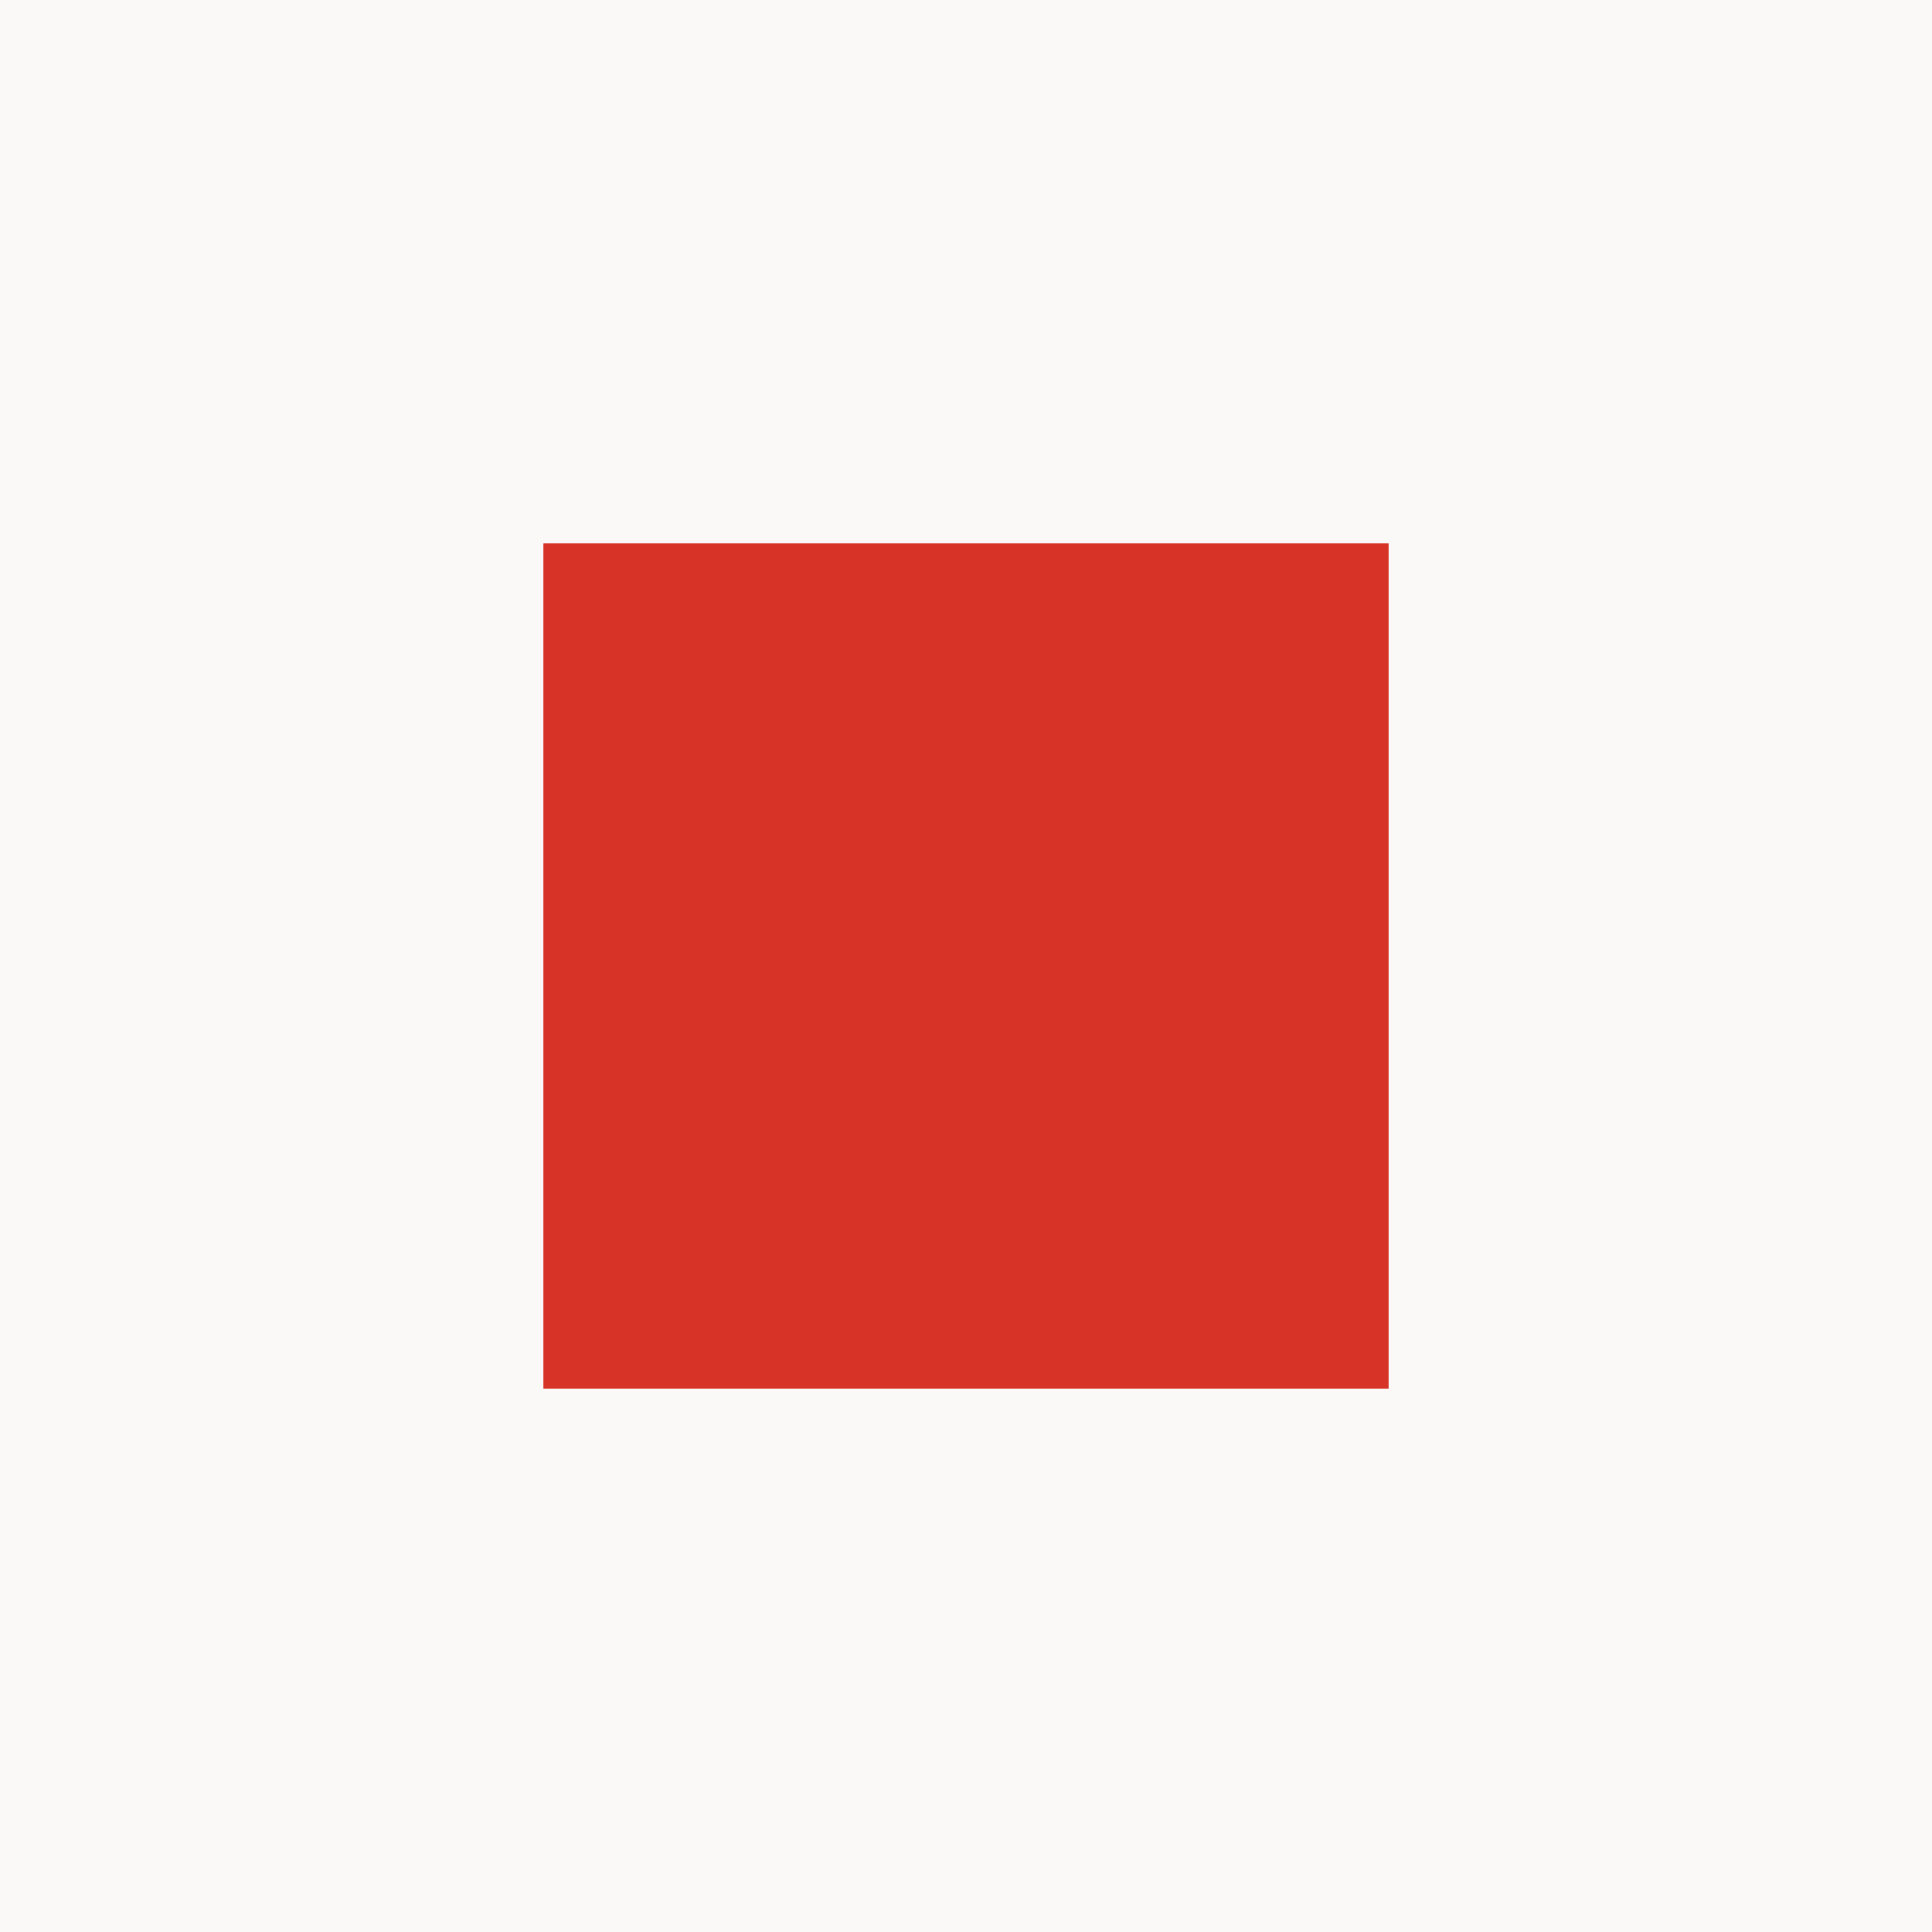
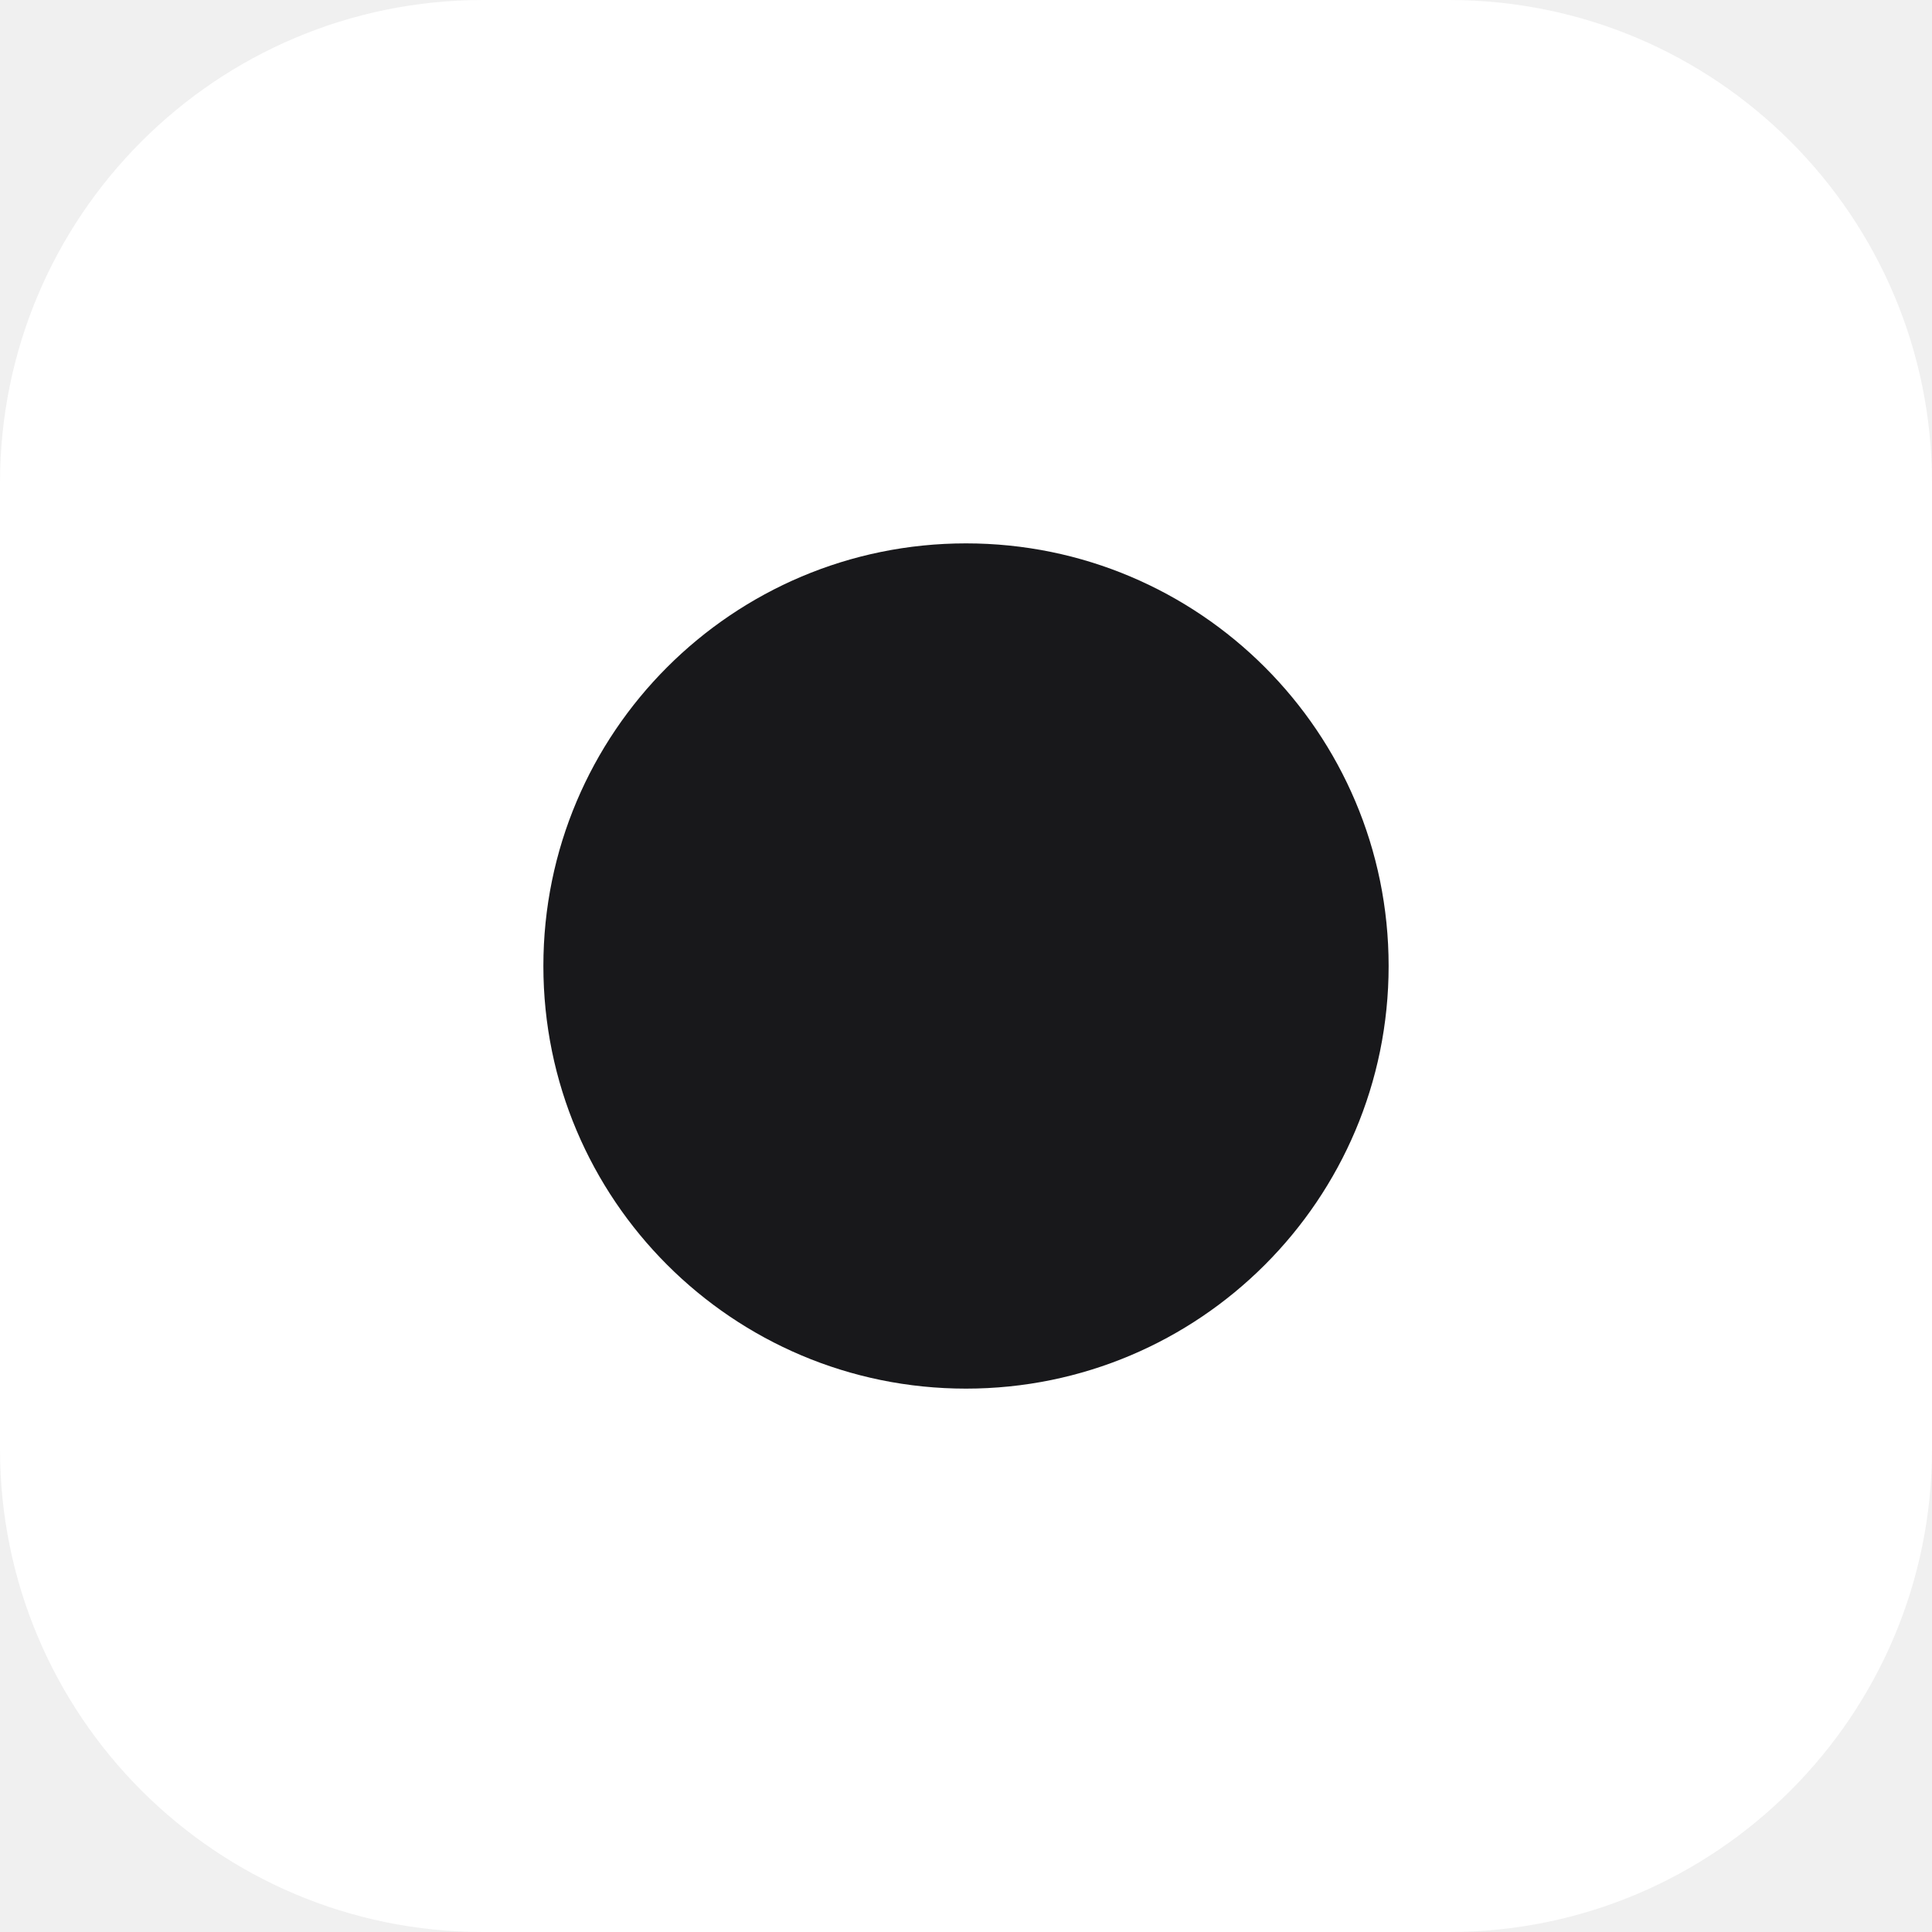
<svg xmlns="http://www.w3.org/2000/svg" viewBox="0 0 32 32">
  <style>
-     .paper { fill: #faf9f7; }
+     .paper { fill: #ffffff; }
+     .mark { fill: #18181b; }
    @media (prefers-color-scheme: dark) {
-       .paper { fill: #141412; }
+       .paper { fill: #09090b; }
+       .mark { fill: #fafafa; }
    }
  </style>
-   <rect class="paper" width="32" height="32" />
-   <rect fill="#d73427" x="9" y="9" width="14" height="14" />
+   <rect class="paper" width="32" height="32" rx="8" />
+   <circle class="mark" cx="16" cy="16" r="7" />
</svg>
